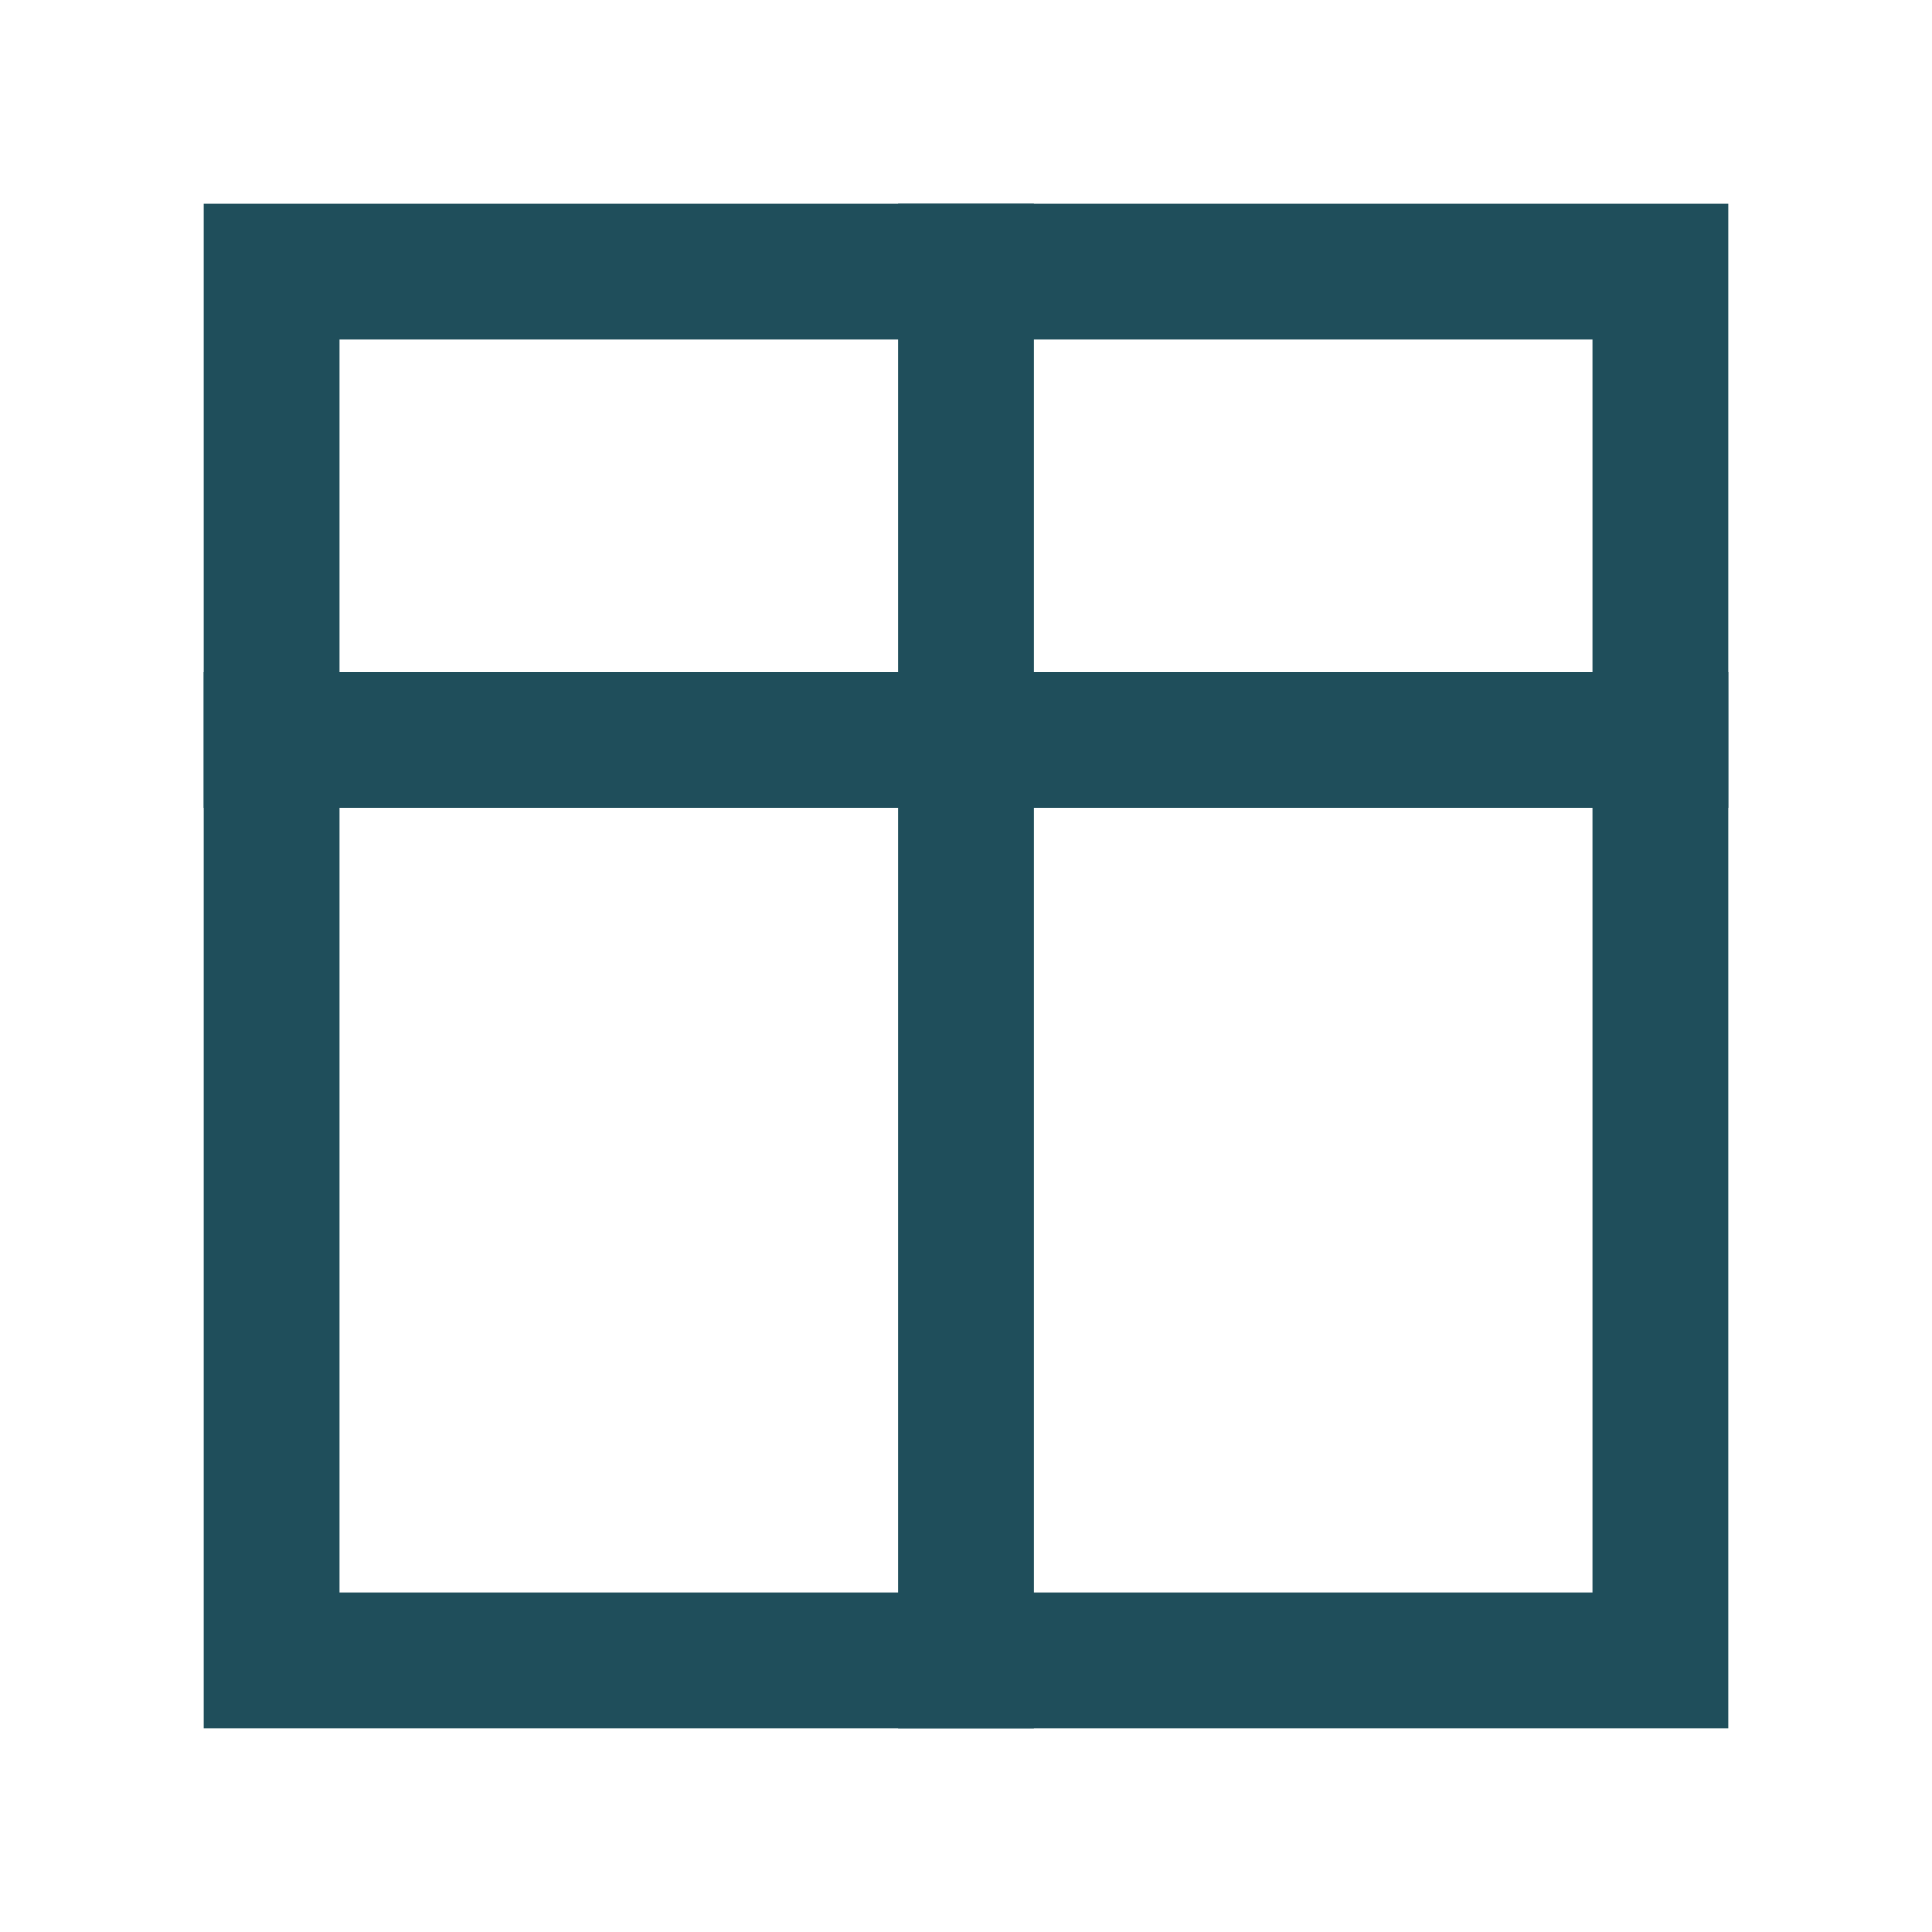
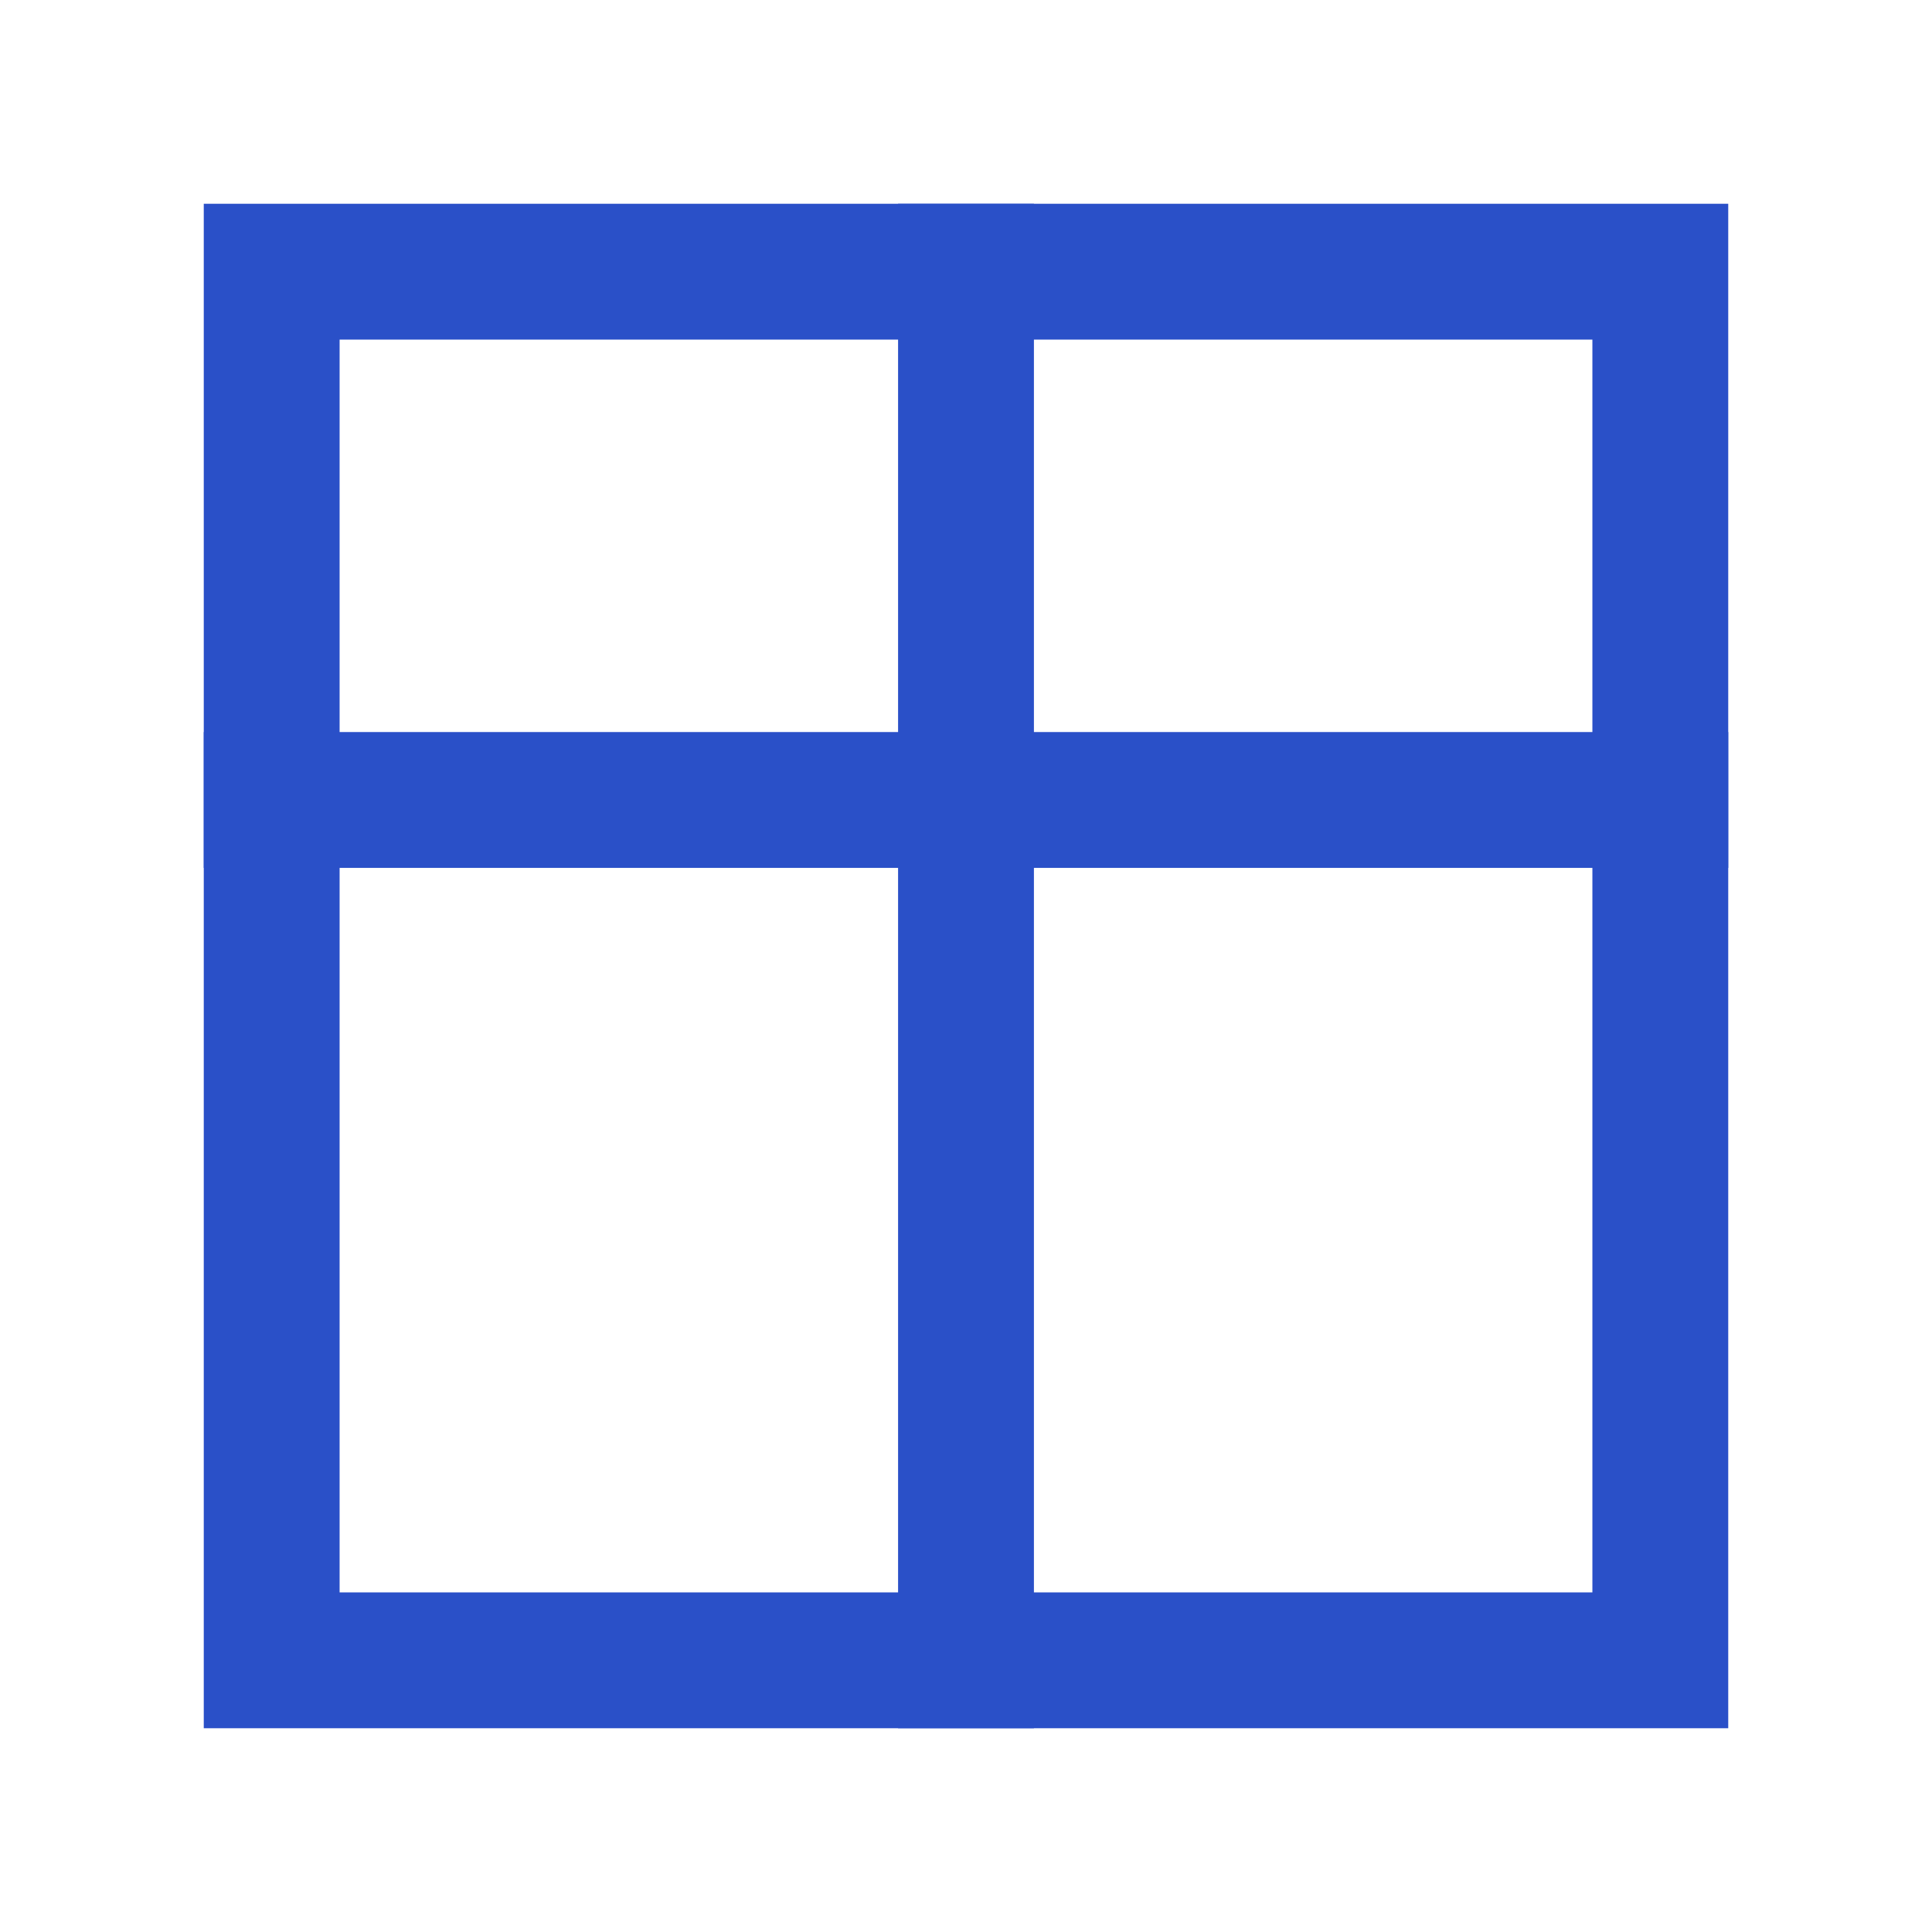
<svg xmlns="http://www.w3.org/2000/svg" viewBox="0 0 128 128" role="img" aria-labelledby="title desc">
-   <g fill="none" stroke="#1F4E5B" stroke-width="9" stroke-linecap="square" stroke-linejoin="miter">
+   <g fill="none" stroke="#2A50C8" stroke-width="9" stroke-linecap="square" stroke-linejoin="miter">
    <rect x="18" y="18" width="92" height="92" />
    <line x1="64" y1="18" x2="64" y2="110" />
-     <line x1="18" y1="49" x2="110" y2="49" />
+     <line x1="18" y1="53" x2="110" y2="53" />
  </g>
</svg>
